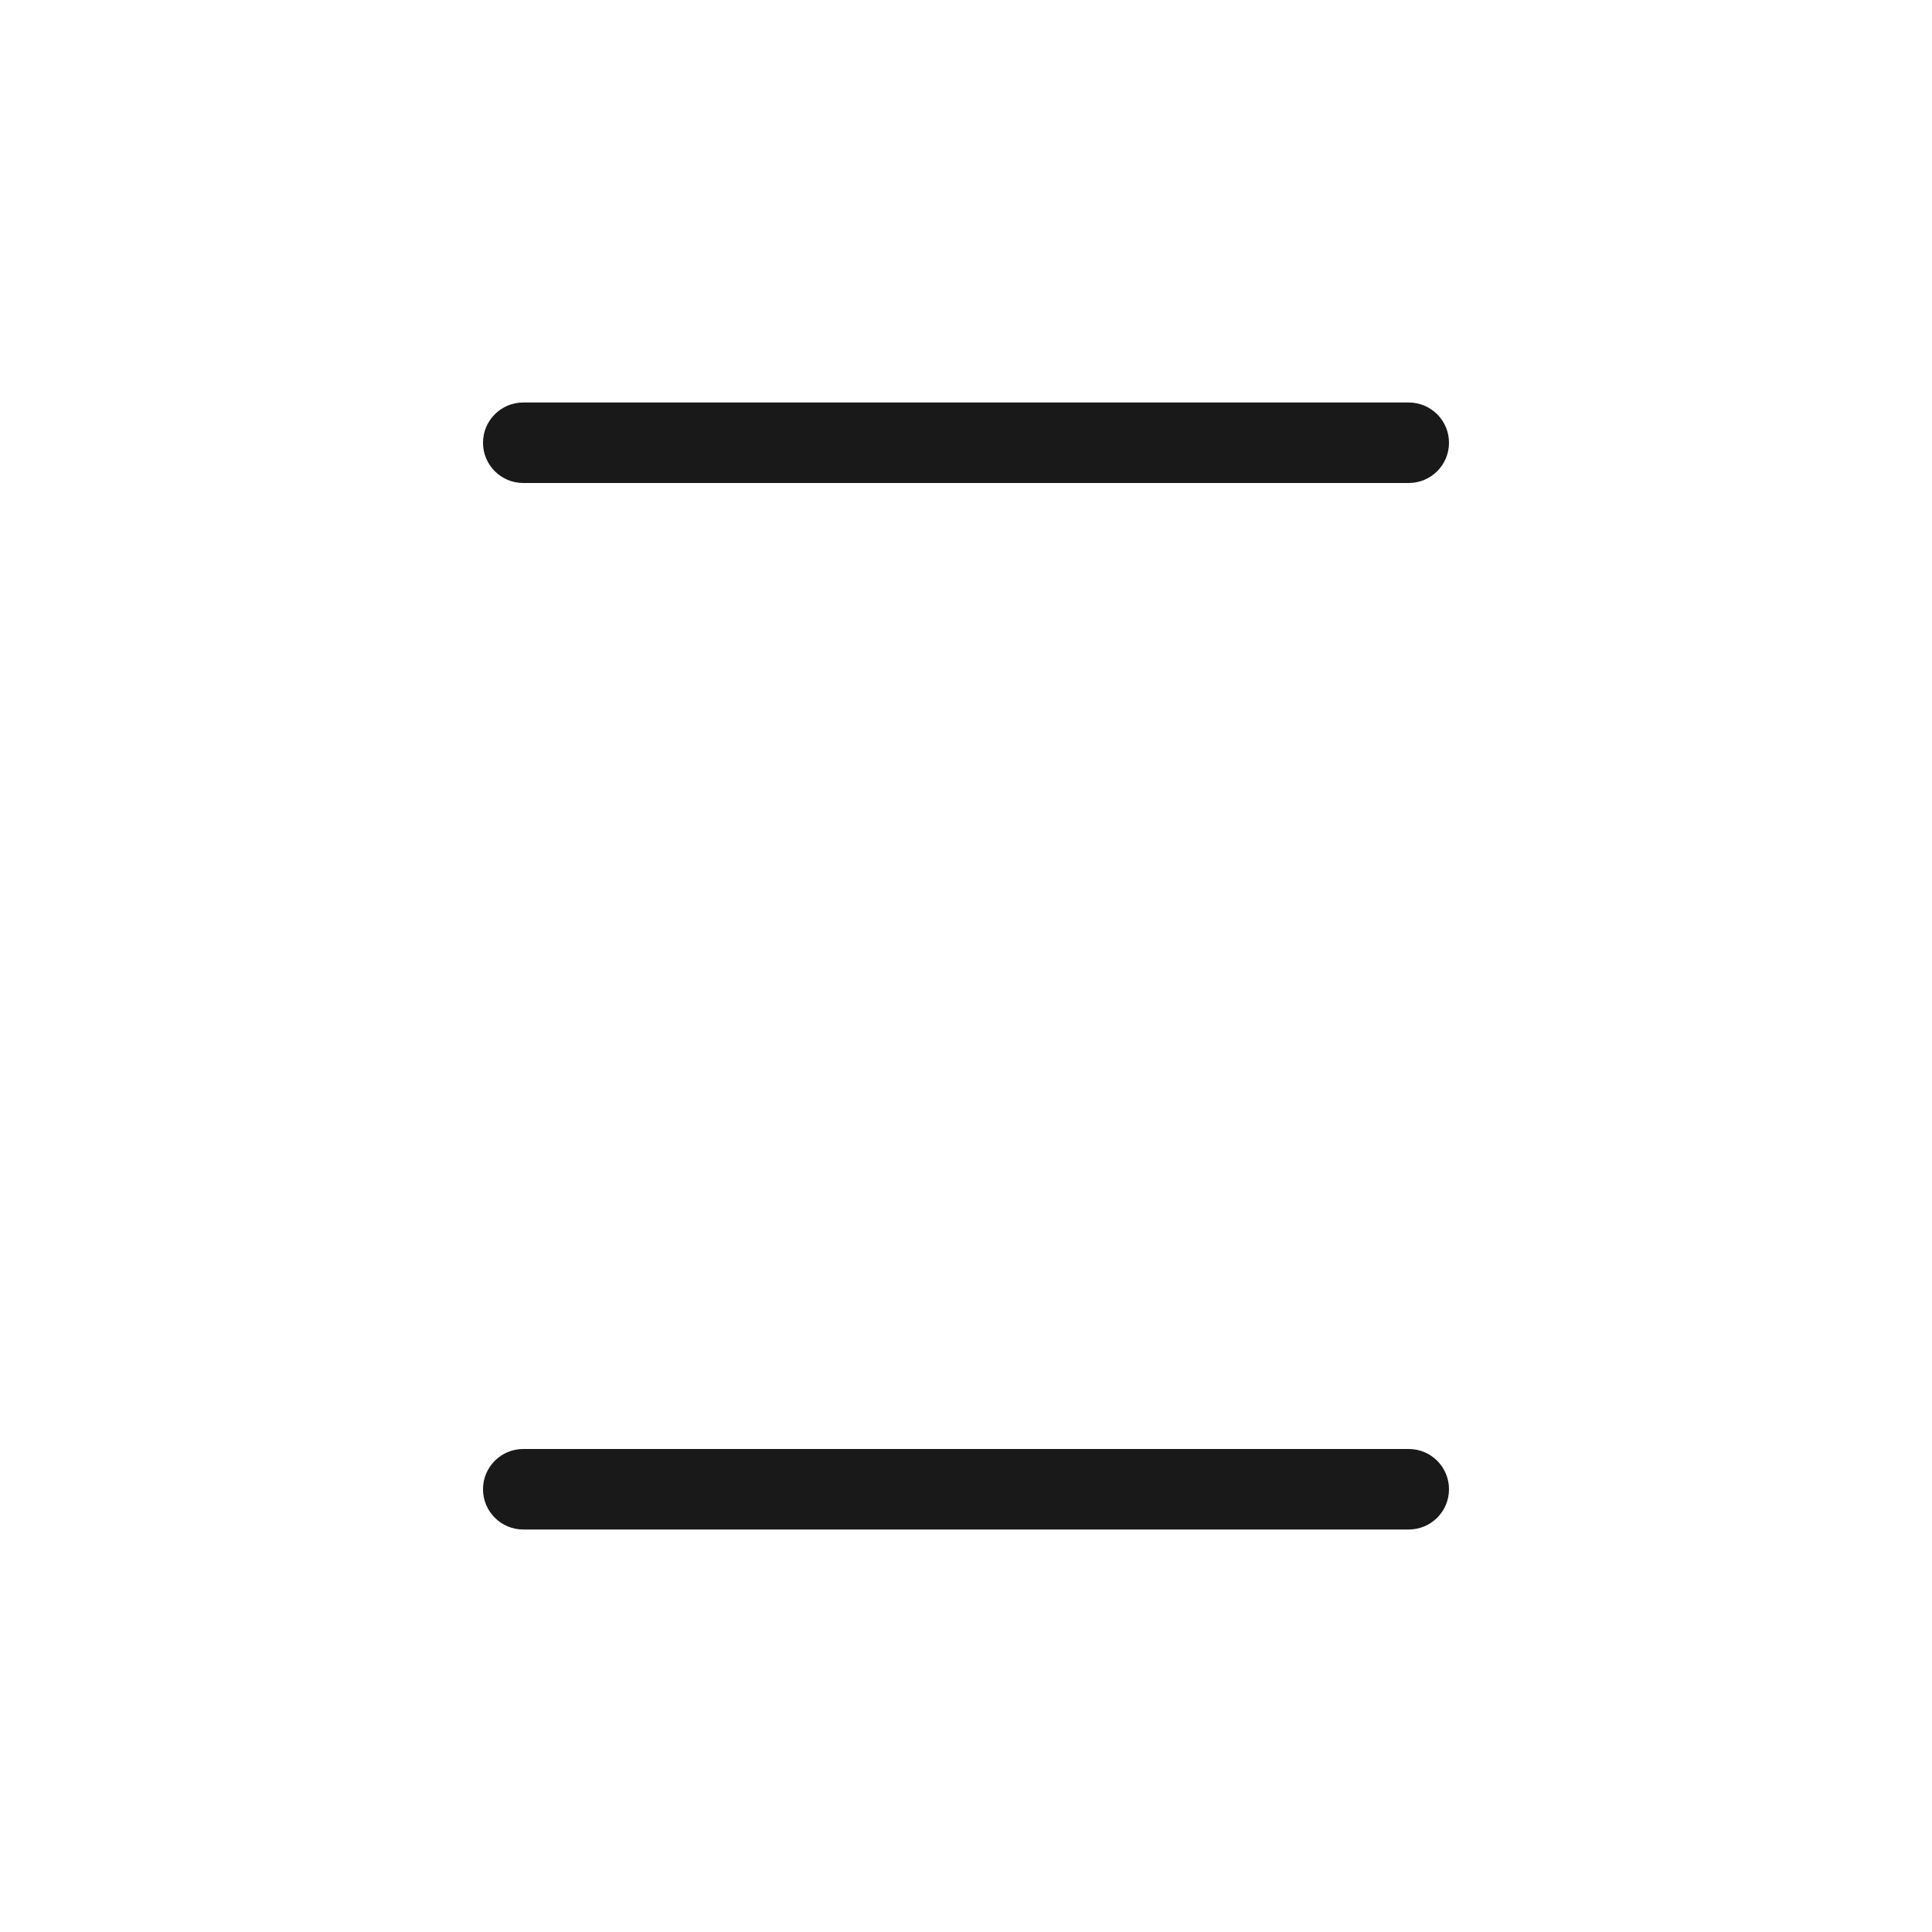
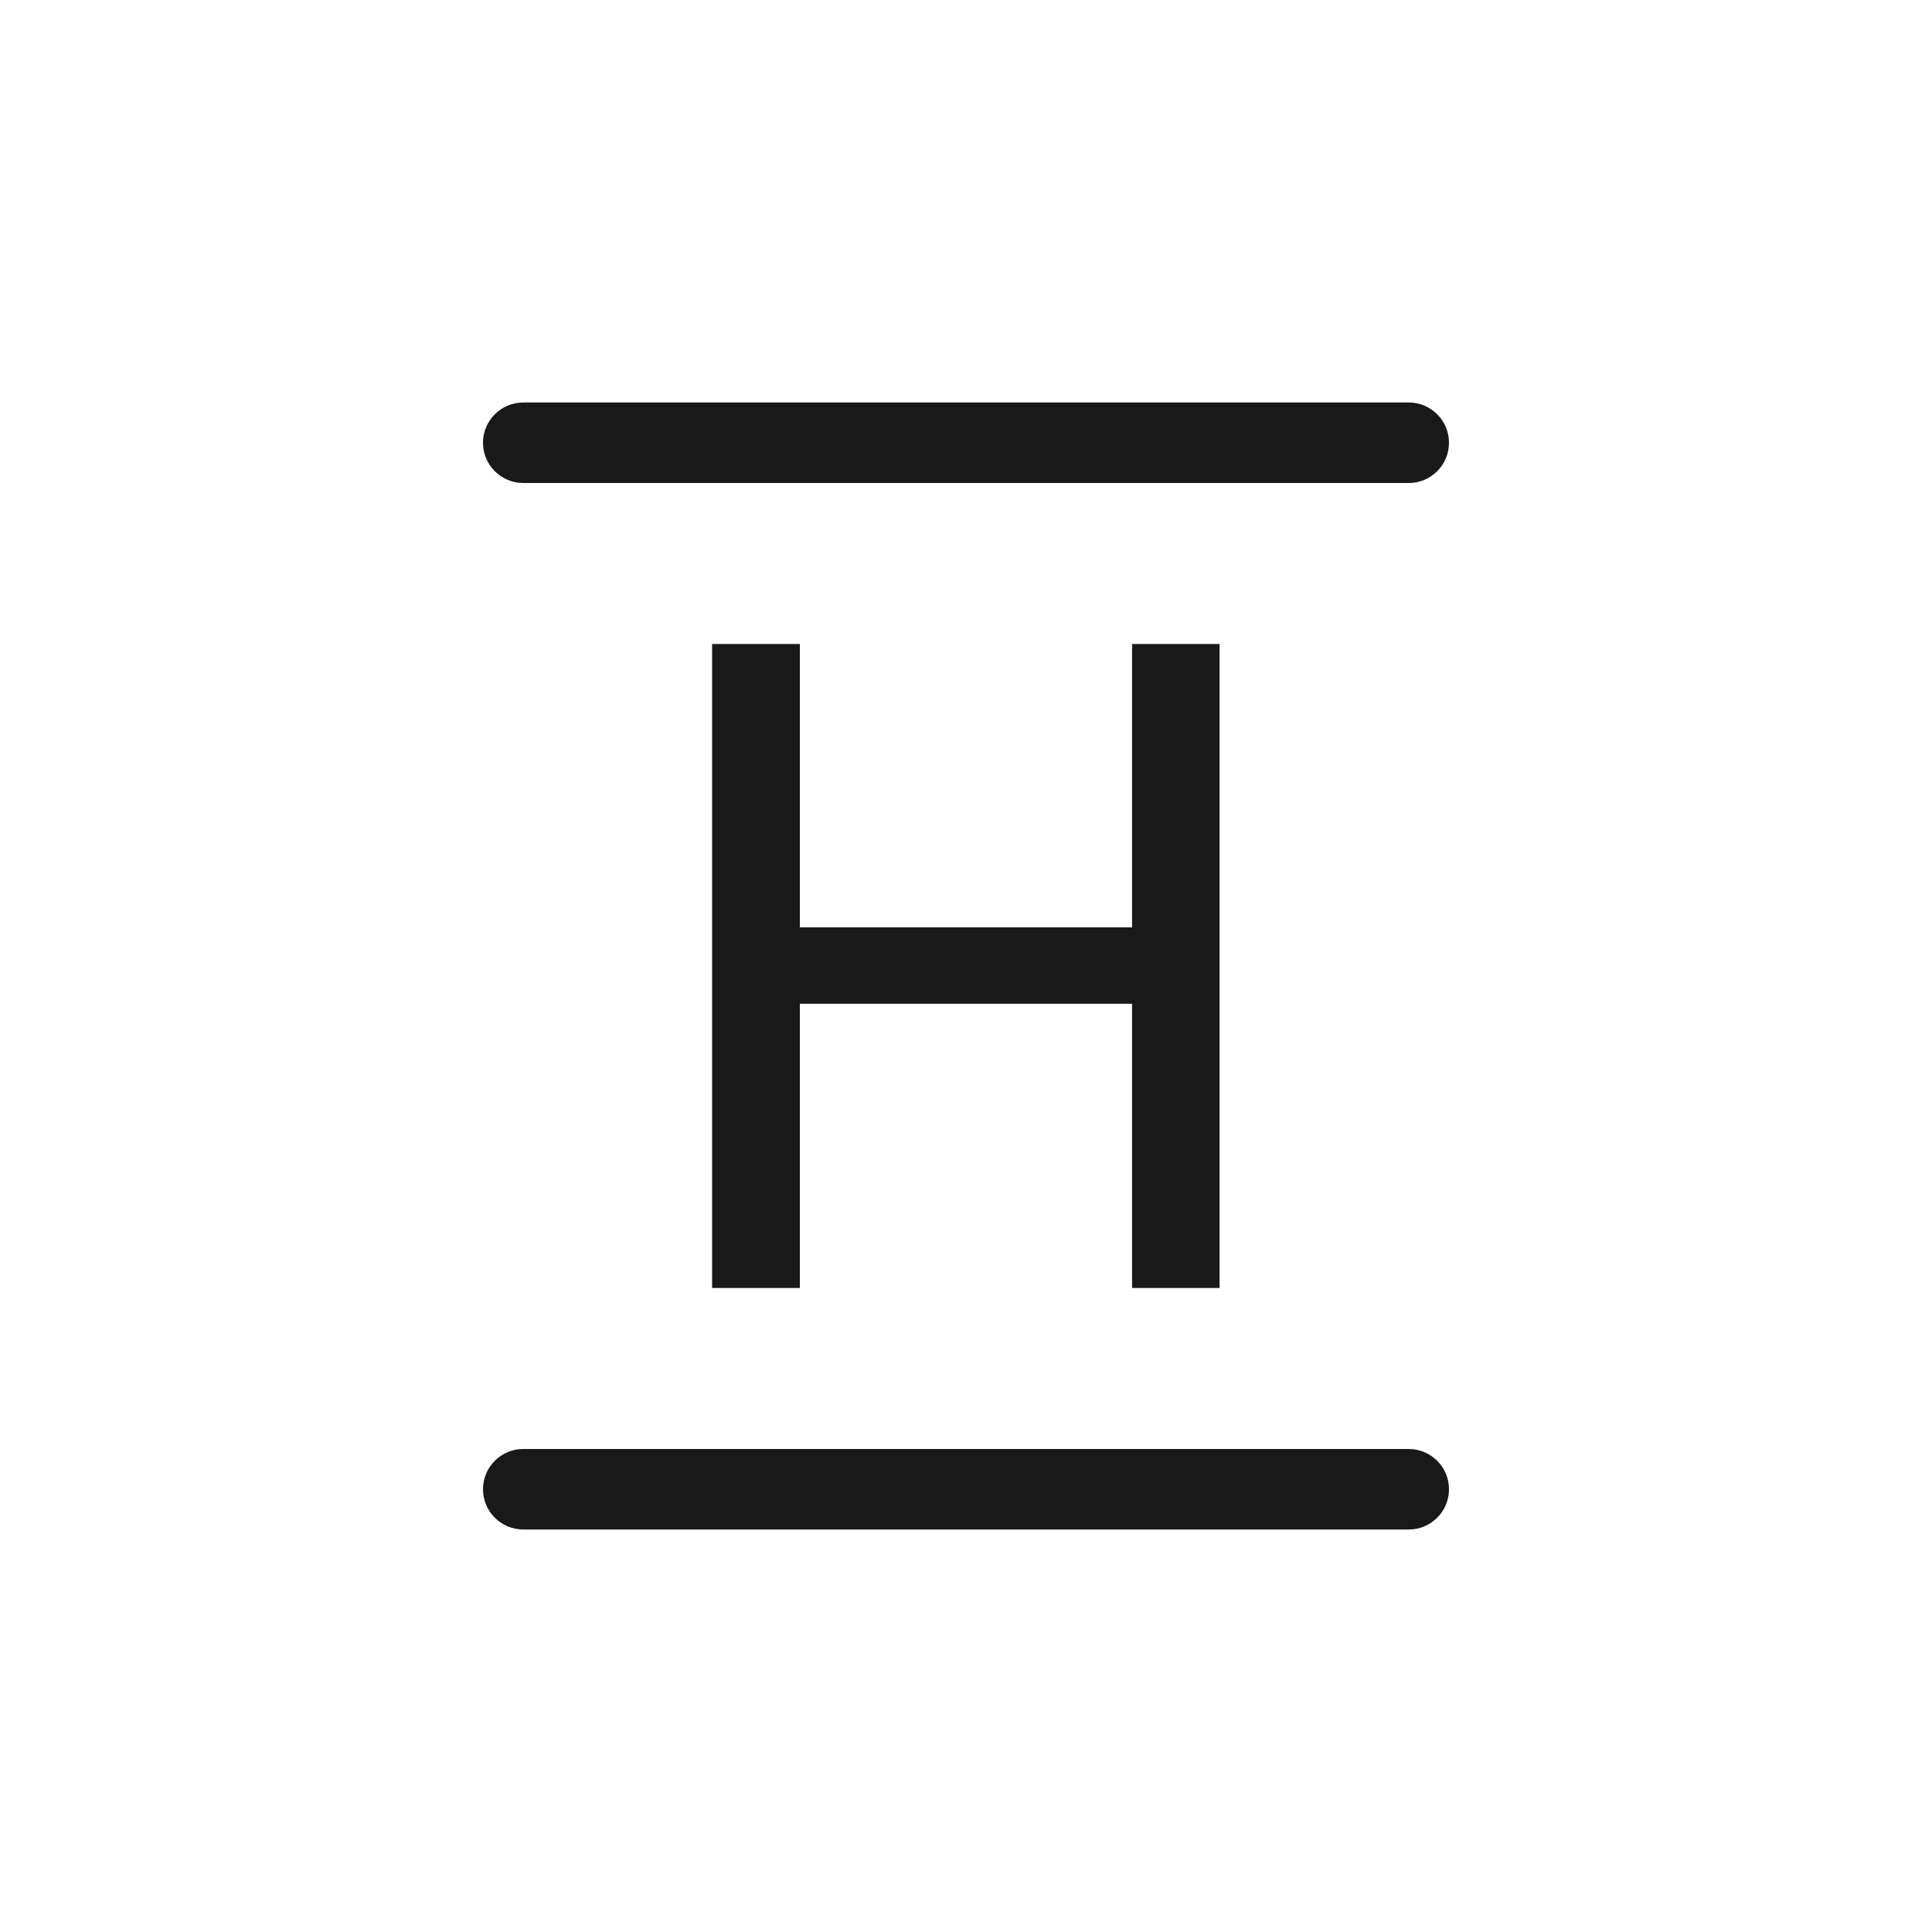
<svg xmlns="http://www.w3.org/2000/svg" width="24" height="24" viewBox="0 0 24 24" fill="none">
  <g id="icon.24.al.height-minmax">
-     <path id="Icon" d="M17.5 18C17.776 18 18 18.224 18 18.5C18 18.776 17.776 19 17.5 19H6.5C6.224 19 6 18.776 6 18.5C6 18.224 6.224 18 6.5 18H17.5ZM17.5 5C17.776 5 18 5.224 18 5.5C18 5.776 17.776 6 17.5 6H6.5C6.224 6 6 5.776 6 5.5C6 5.224 6.224 5 6.5 5H17.5Z" fill="black" fill-opacity="0.9" />
+     <path id="Icon" d="M17.5 18C17.776 18 18 18.224 18 18.5C18 18.776 17.776 19 17.5 19H6.5C6.224 19 6 18.776 6 18.5C6 18.224 6.224 18 6.5 18H17.5ZM9.936 11.52H14.063V8H15.15V16H14.063V12.469H9.936V16H8.846V8H9.936V11.52ZM17.5 5C17.776 5 18 5.224 18 5.5C18 5.776 17.776 6 17.5 6H6.5C6.224 6 6 5.776 6 5.5C6 5.224 6.224 5 6.5 5H17.5Z" fill="black" fill-opacity="0.9" />
  </g>
</svg>
